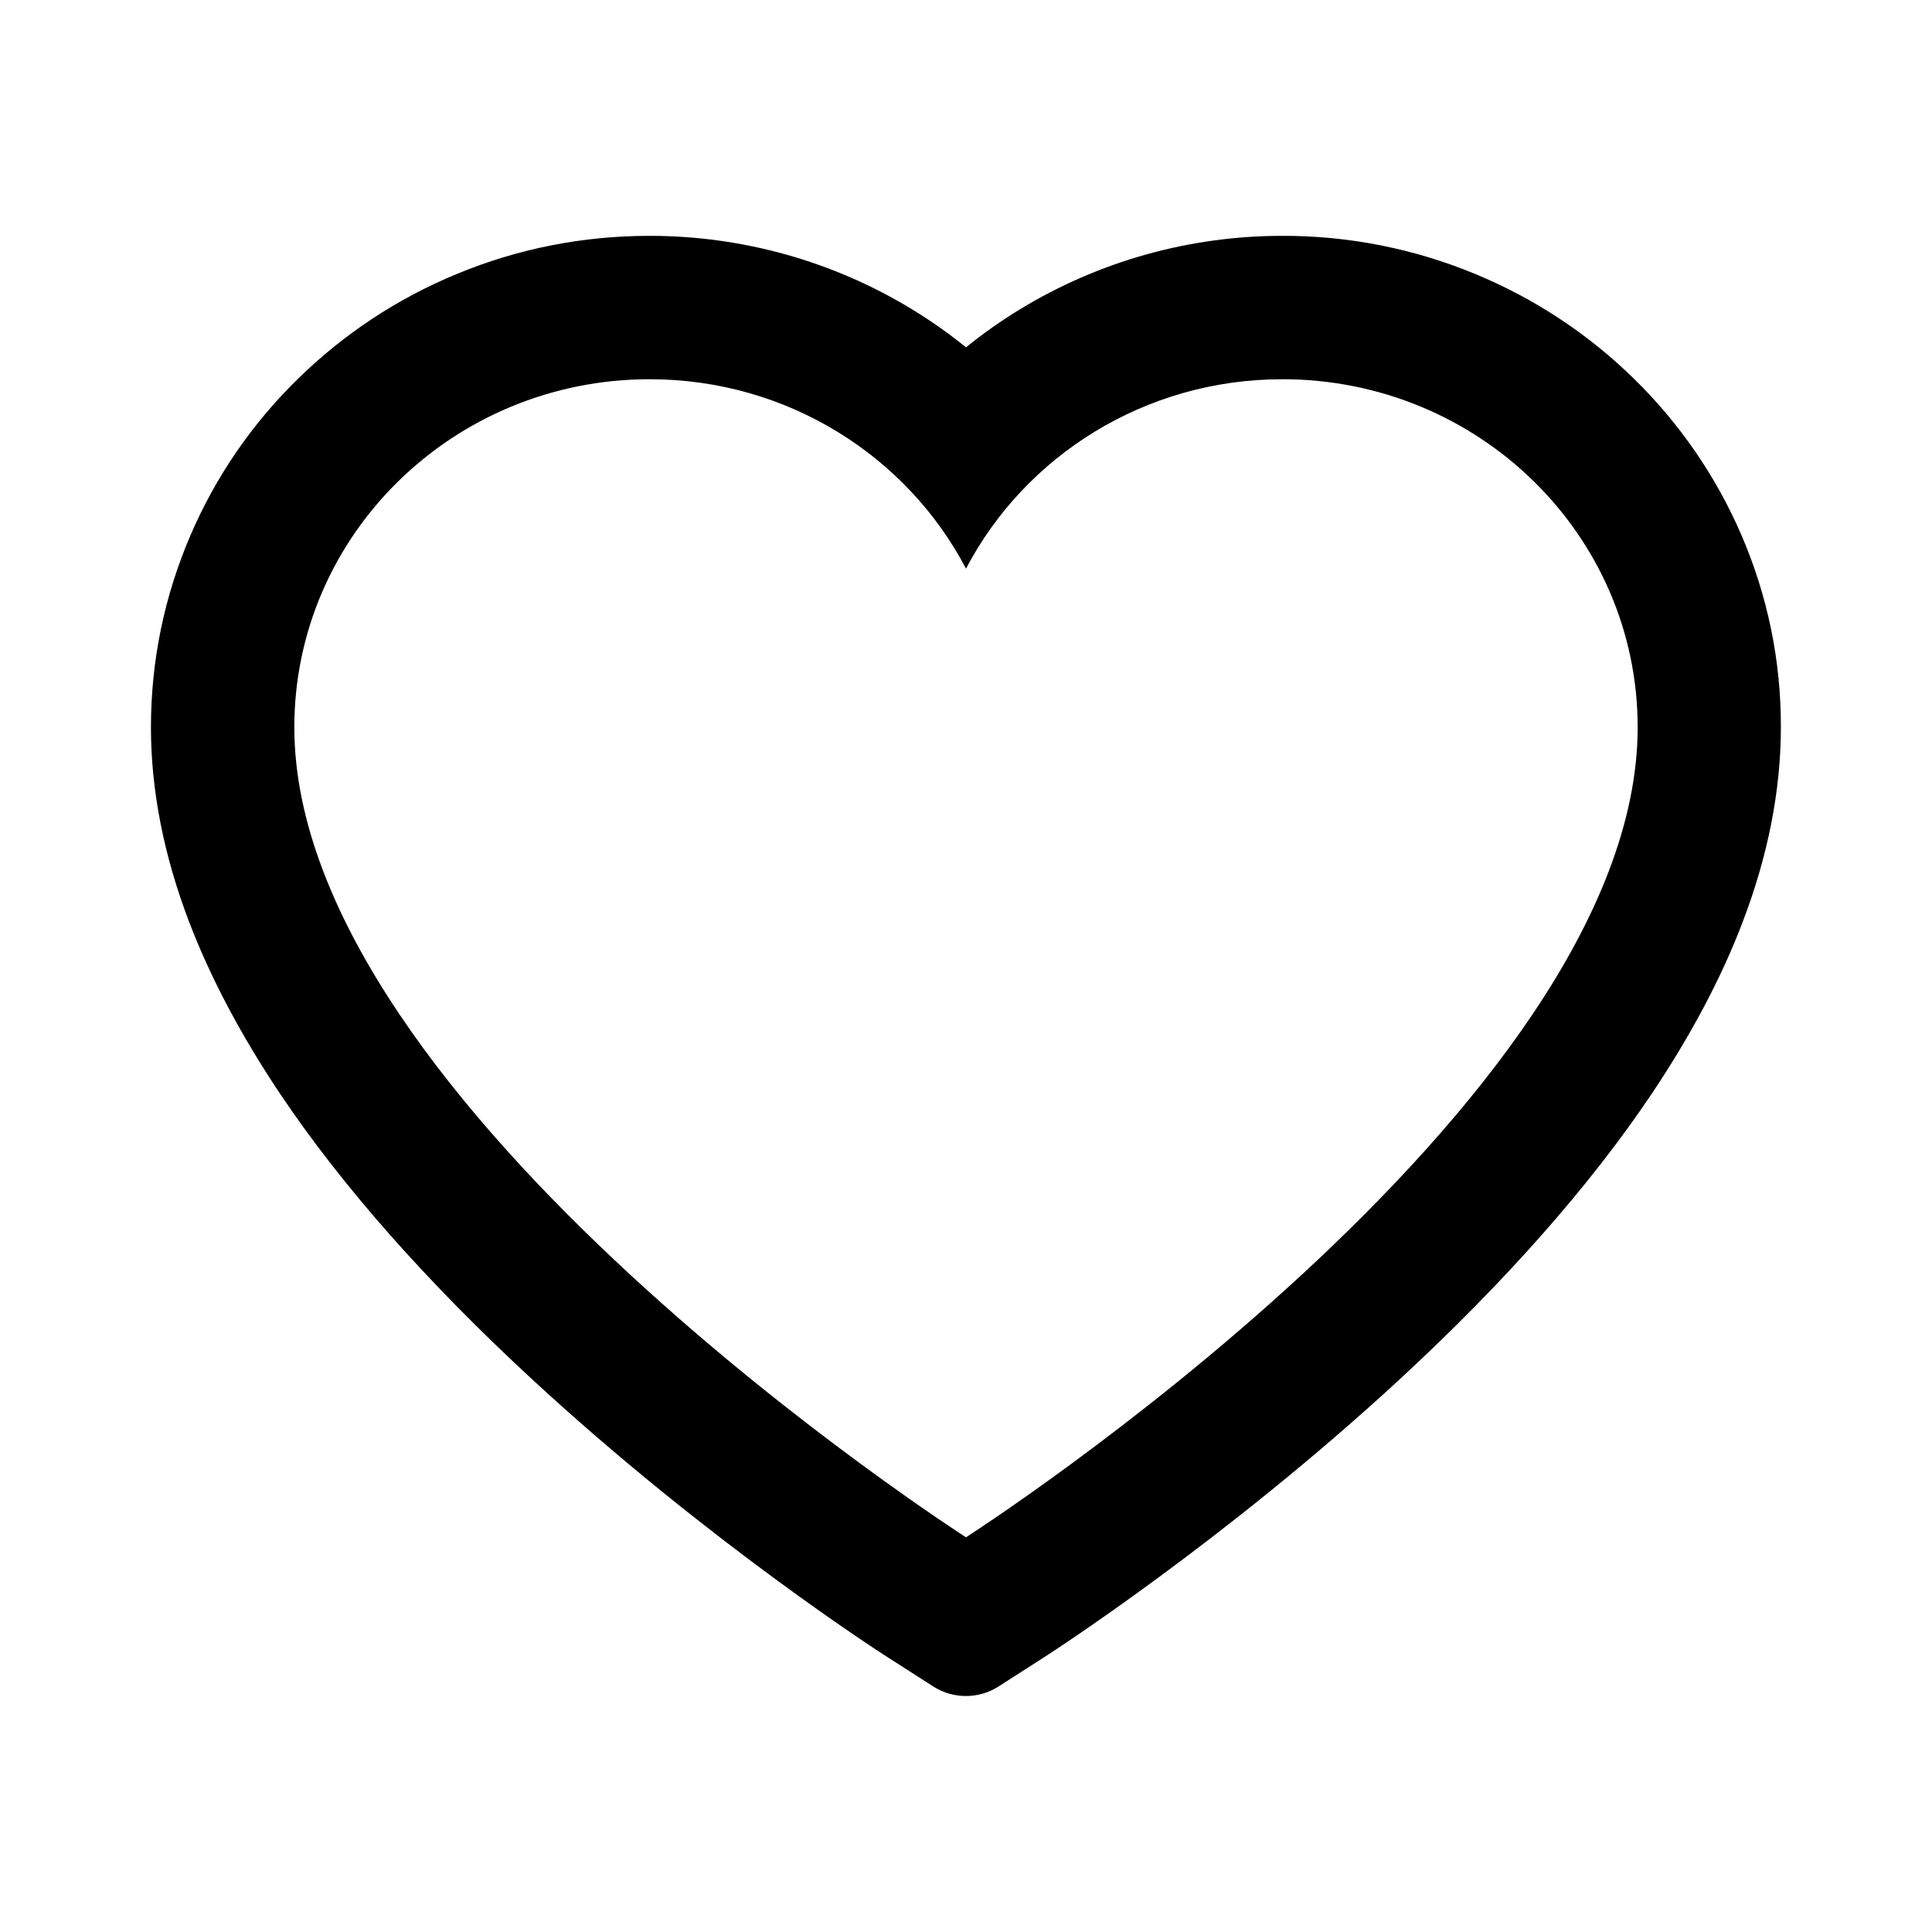
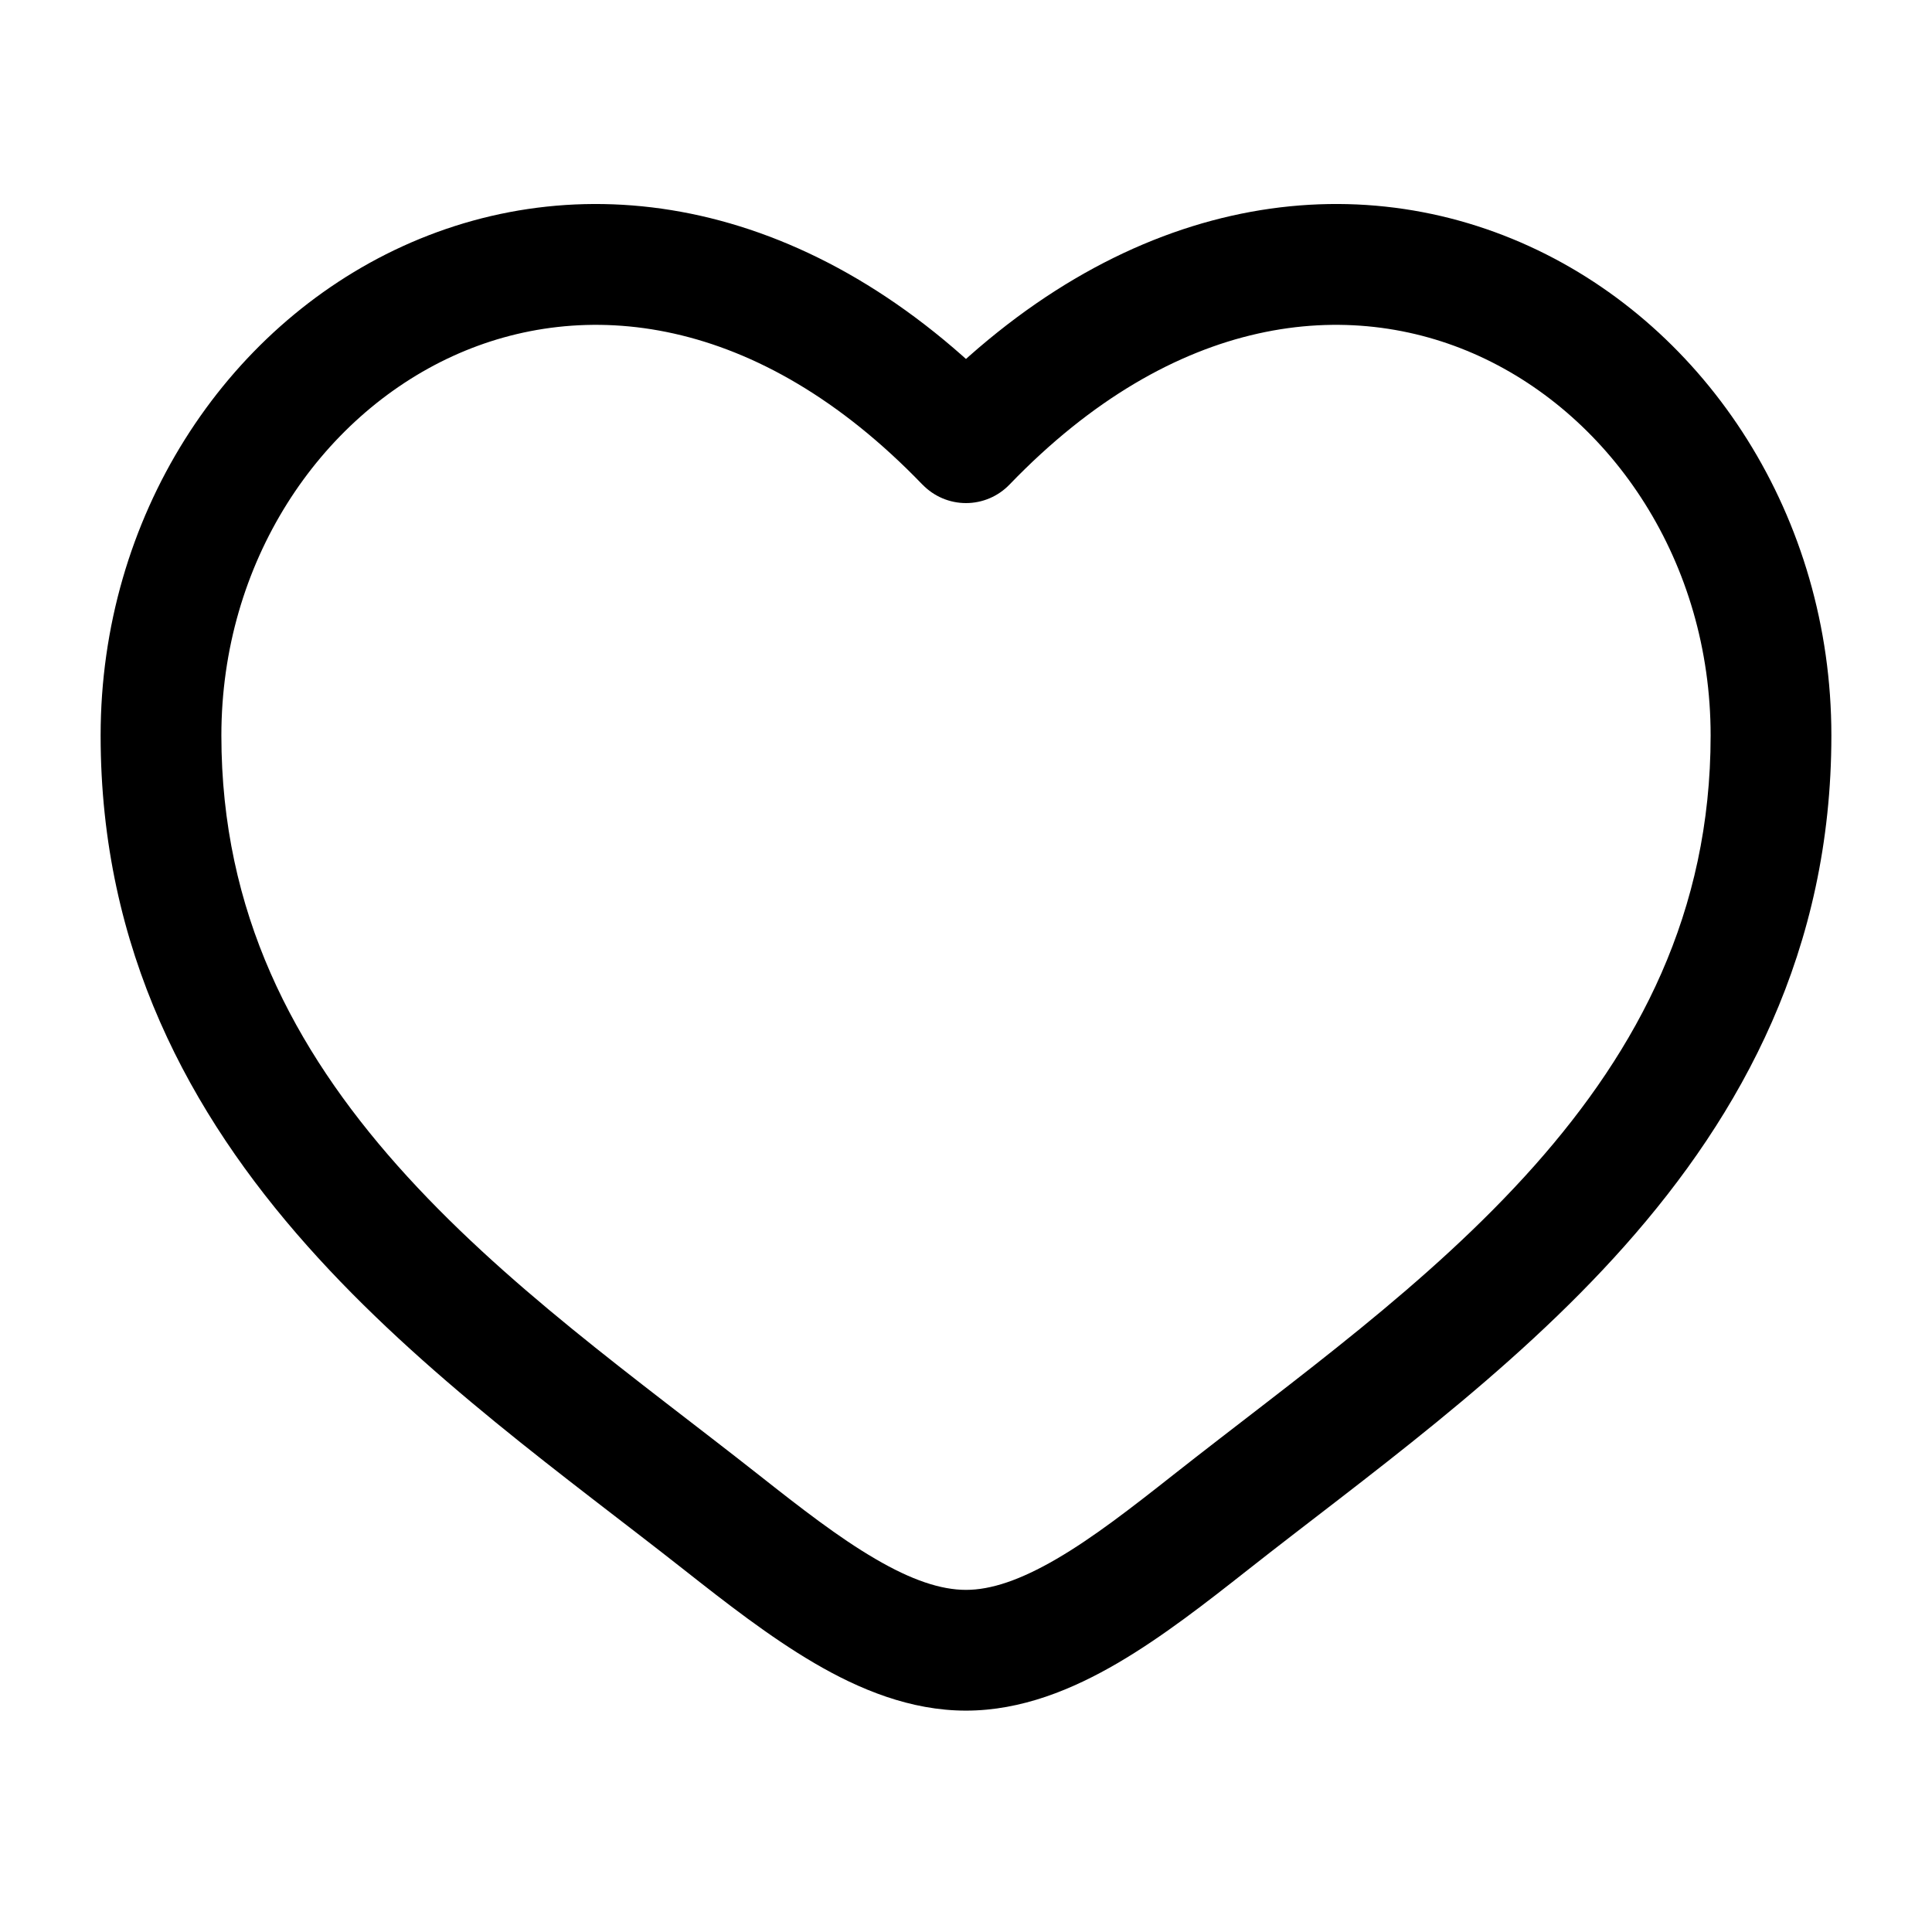
- <svg xmlns="http://www.w3.org/2000/svg" fill="currentColor" viewBox="0 0 1024 1024">
-   <path d="M923 283.6a260.04 260.04 0 0 0-56.9-82.8 264.4 264.4 0 0 0-84-55.5A265.34 265.34 0 0 0 679.7 125c-49.3 0-97.4 13.5-139.2 39-10 6.1-19.5 12.8-28.5 20.1-9-7.3-18.5-14-28.5-20.1-41.8-25.5-89.9-39-139.2-39-35.5 0-69.9 6.8-102.4 20.3-31.4 13-59.7 31.7-84 55.5a258.44 258.44 0 0 0-56.9 82.8c-13.9 32.3-21 66.6-21 101.9 0 33.3 6.8 68 20.3 103.3 11.3 29.5 27.5 60.1 48.2 91 32.8 48.9 77.9 99.9 133.9 151.6 92.8 85.7 184.7 144.9 188.6 147.3l23.7 15.2c10.5 6.7 24 6.7 34.5 0l23.7-15.2c3.9-2.5 95.7-61.6 188.6-147.3 56-51.7 101.1-102.7 133.9-151.6 20.7-30.9 37-61.5 48.2-91 13.5-35.3 20.3-70 20.3-103.3.1-35.3-7-69.6-20.9-101.9zM512 814.8S156 586.7 156 385.5C156 283.6 240.3 201 344.3 201c73.1 0 136.5 40.8 167.7 100.4C543.2 241.8 606.6 201 679.7 201c104 0 188.3 82.6 188.3 184.5 0 201.2-356 429.3-356 429.3z" />
+ <svg xmlns="http://www.w3.org/2000/svg" width="1em" height="1em" viewBox="0 0 24 24">
+   <path fill="currentColor" d="m8.962 18.91l.464-.588zM12 5.5l-.54.52a.75.75 0 0 0 1.08 0zm3.038 13.41l.465.59zm-5.612-.588C7.91 17.127 6.253 15.96 4.938 14.48C3.65 13.028 2.75 11.335 2.75 9.137h-1.5c0 2.666 1.11 4.7 2.567 6.339c1.43 1.61 3.254 2.9 4.68 4.024zM2.75 9.137c0-2.15 1.215-3.954 2.874-4.713c1.612-.737 3.778-.541 5.836 1.597l1.08-1.04C10.1 2.444 7.264 2.025 5 3.06C2.786 4.073 1.25 6.425 1.25 9.137zM8.497 19.5c.513.404 1.063.834 1.62 1.16s1.193.59 1.883.59v-1.5c-.31 0-.674-.12-1.126-.385c-.453-.264-.922-.628-1.448-1.043zm7.006 0c1.426-1.125 3.25-2.413 4.68-4.024c1.457-1.64 2.567-3.673 2.567-6.339h-1.5c0 2.198-.9 3.891-2.188 5.343c-1.315 1.48-2.972 2.647-4.488 3.842zM22.75 9.137c0-2.712-1.535-5.064-3.75-6.077c-2.264-1.035-5.098-.616-7.54 1.92l1.08 1.04c2.058-2.137 4.224-2.333 5.836-1.596c1.659.759 2.874 2.562 2.874 4.713zm-8.176 9.185c-.526.415-.995.779-1.448 1.043s-.816.385-1.126.385v1.5c.69 0 1.326-.265 1.883-.59c.558-.326 1.107-.756 1.62-1.16z" />
</svg>
